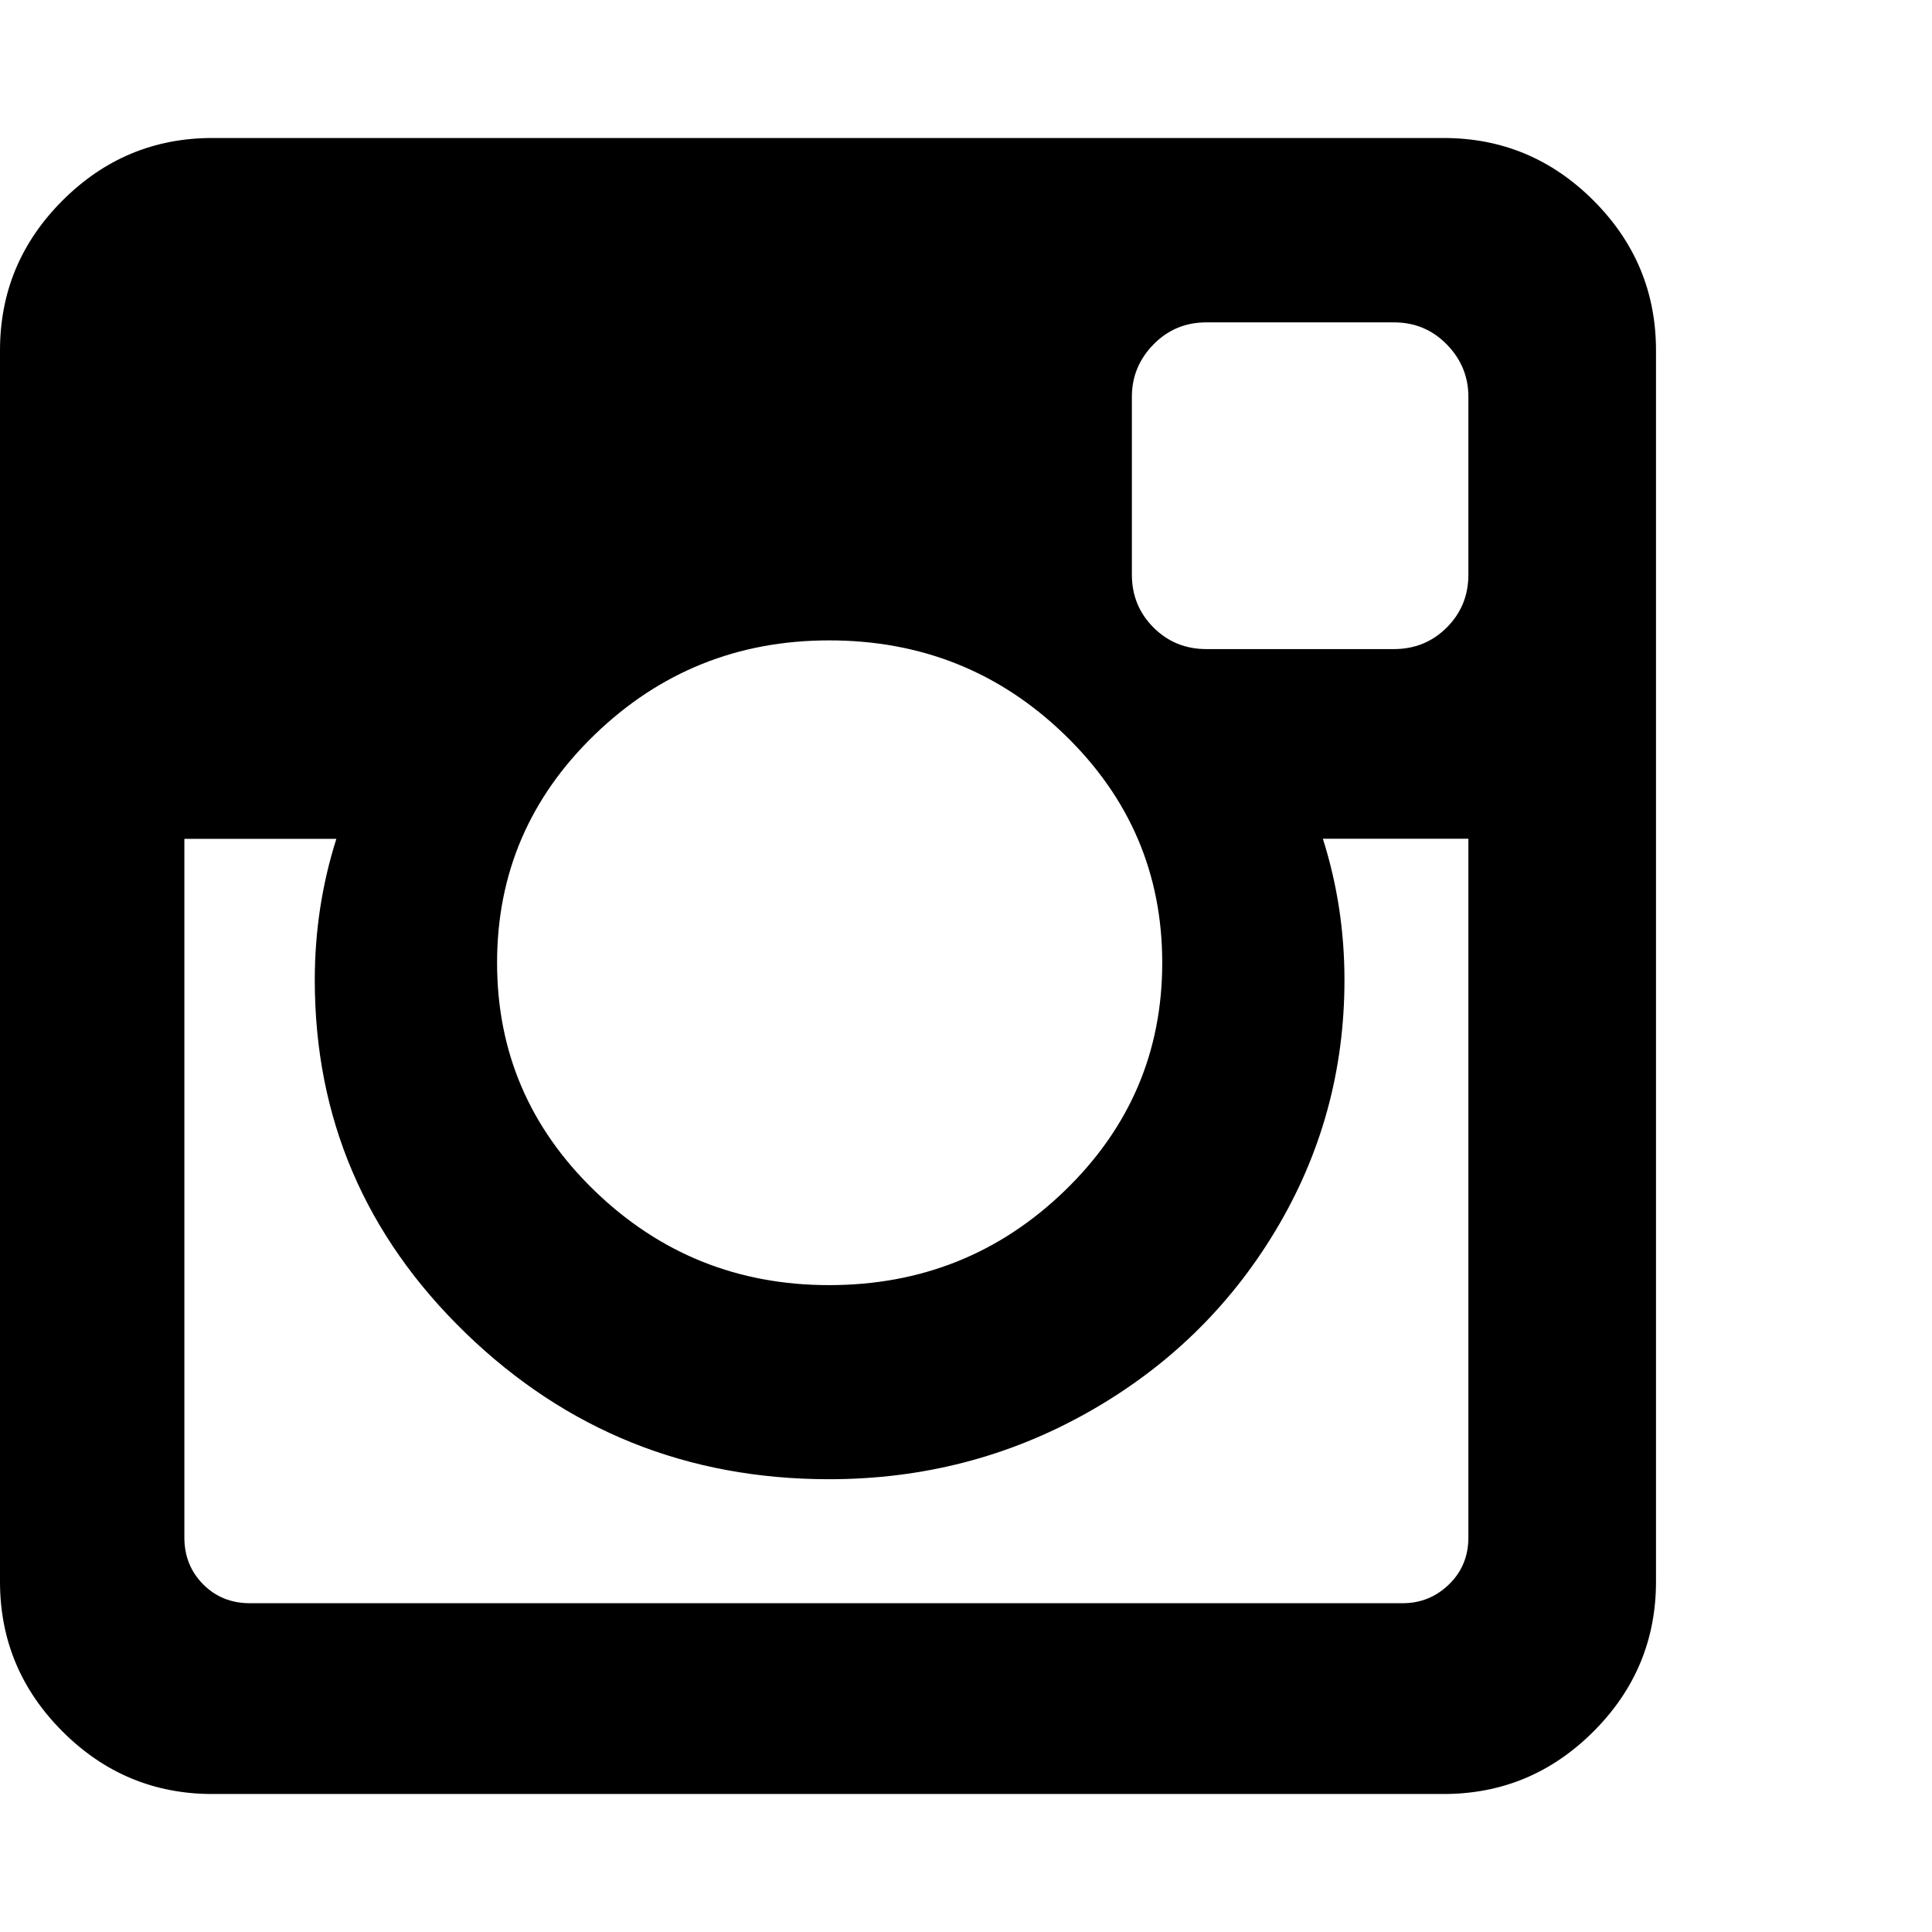
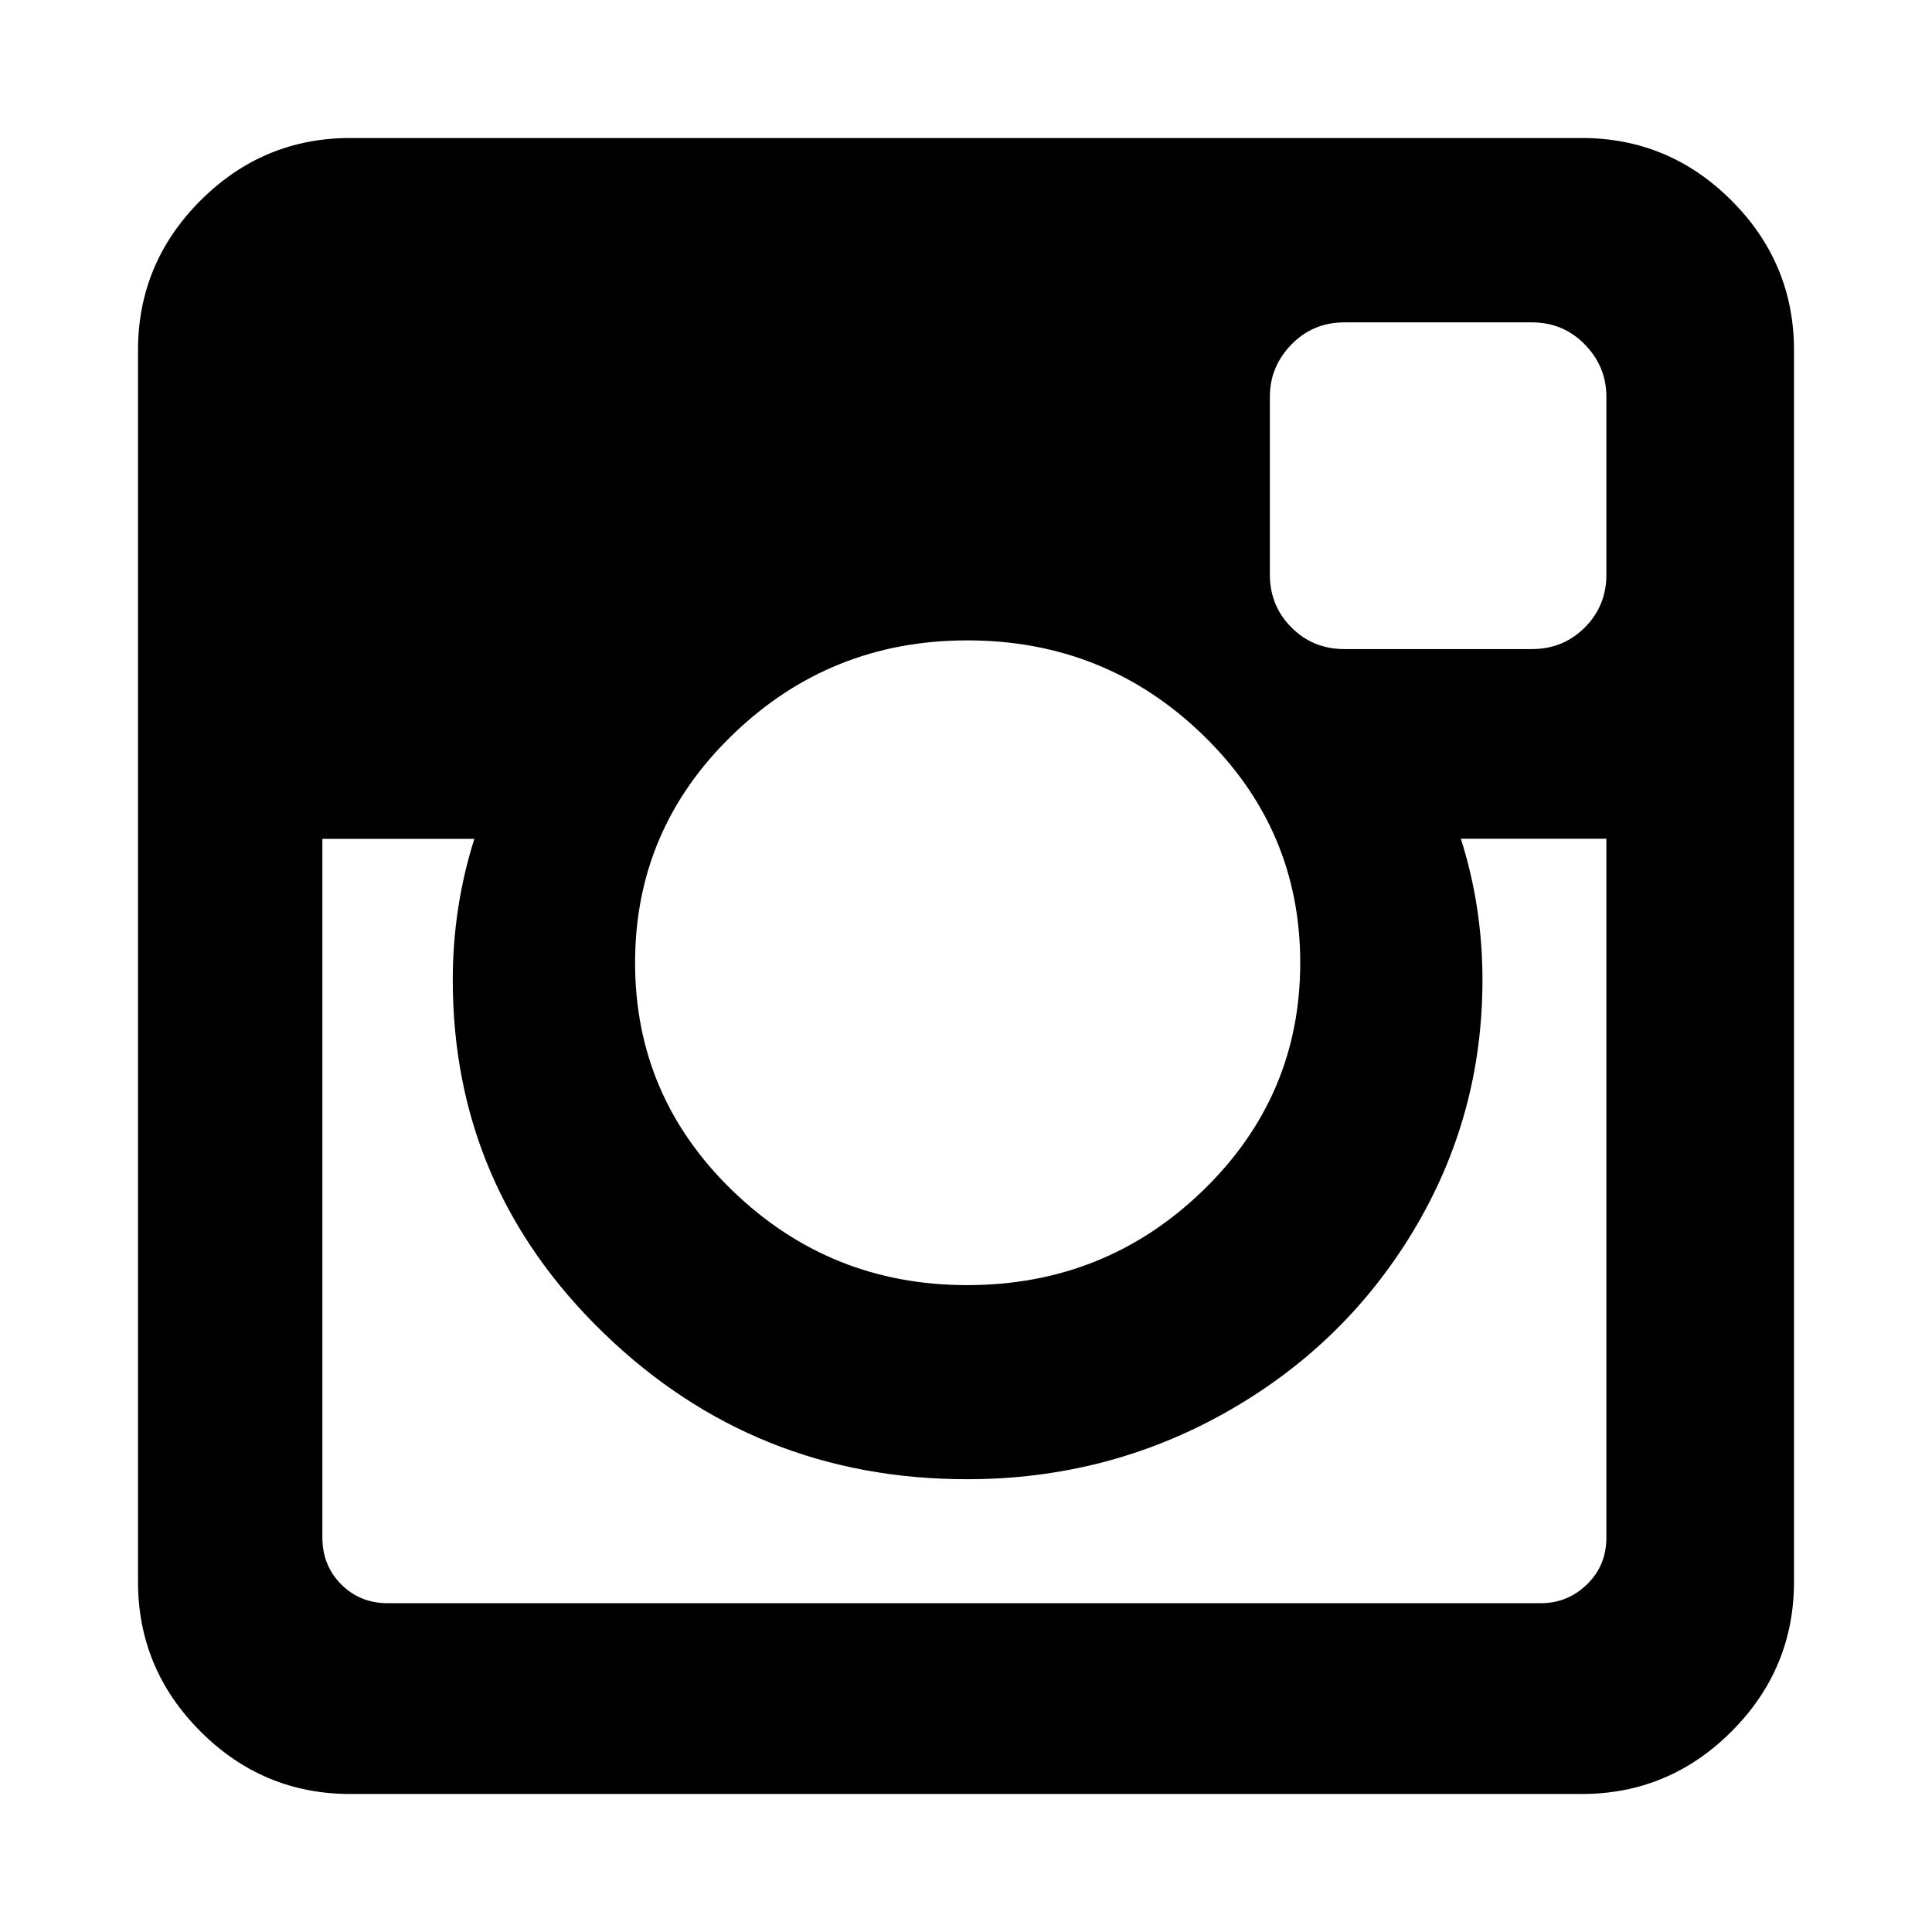
<svg xmlns="http://www.w3.org/2000/svg" viewBox="0 0 28 28" class="v-icon">
-   <path d="M21.281 22.281V12.156h-2.109q.313.984.313 2.047 0 1.969-1 3.633t-2.719 2.633-3.75.969q-3.078 0-5.266-2.117t-2.188-5.117q0-1.062.313-2.047H2.672v10.125q0 .406.273.68t.68.273h16.703q.391 0 .672-.273t.281-.68zm-4.437-8.328q0-1.937-1.414-3.305t-3.414-1.367q-1.984 0-3.398 1.367t-1.414 3.305 1.414 3.305 3.398 1.367q2 0 3.414-1.367t1.414-3.305zm4.437-5.625V5.75q0-.438-.313-.758t-.766-.32h-2.719q-.453 0-.766.32t-.313.758v2.578q0 .453.313.766t.766.313h2.719q.453 0 .766-.313t.313-.766zM24 5.078v17.844q0 1.266-.906 2.172T20.922 26H3.078q-1.266 0-2.172-.906T0 22.922V5.078q0-1.266.906-2.172T3.078 2h17.844q1.266 0 2.172.906T24 5.078z" />
+   <path d="M23.281 22.281V12.156h-2.109q.313.984.313 2.047 0 1.969-1 3.633t-2.719 2.633q-1.719.969-3.75.969-3.078 0-5.266-2.117t-2.188-5.117q0-1.062.313-2.047H4.672v10.125q0 .406.273.68t.68.273h16.703q.391 0 .672-.273t.281-.68zm-4.437-8.328q0-1.937-1.414-3.305t-3.414-1.367q-1.984 0-3.398 1.367-1.414 1.367-1.414 3.305 0 1.938 1.414 3.305 1.414 1.367 3.398 1.367 2 0 3.414-1.367 1.414-1.367 1.414-3.305zm4.437-5.625V5.75q0-.438-.313-.758t-.766-.32h-2.719q-.453 0-.766.32t-.313.758v2.578q0 .453.313.766t.766.313h2.719q.453 0 .766-.313t.313-.766zM26 5.078v17.844q0 1.266-.906 2.172-.906.906-2.172.906H5.078q-1.266 0-2.172-.906Q2 24.188 2 22.922V5.078q0-1.266.906-2.172Q3.812 2 5.078 2h17.844q1.266 0 2.172.906.906.906.906 2.172z" />
</svg>
